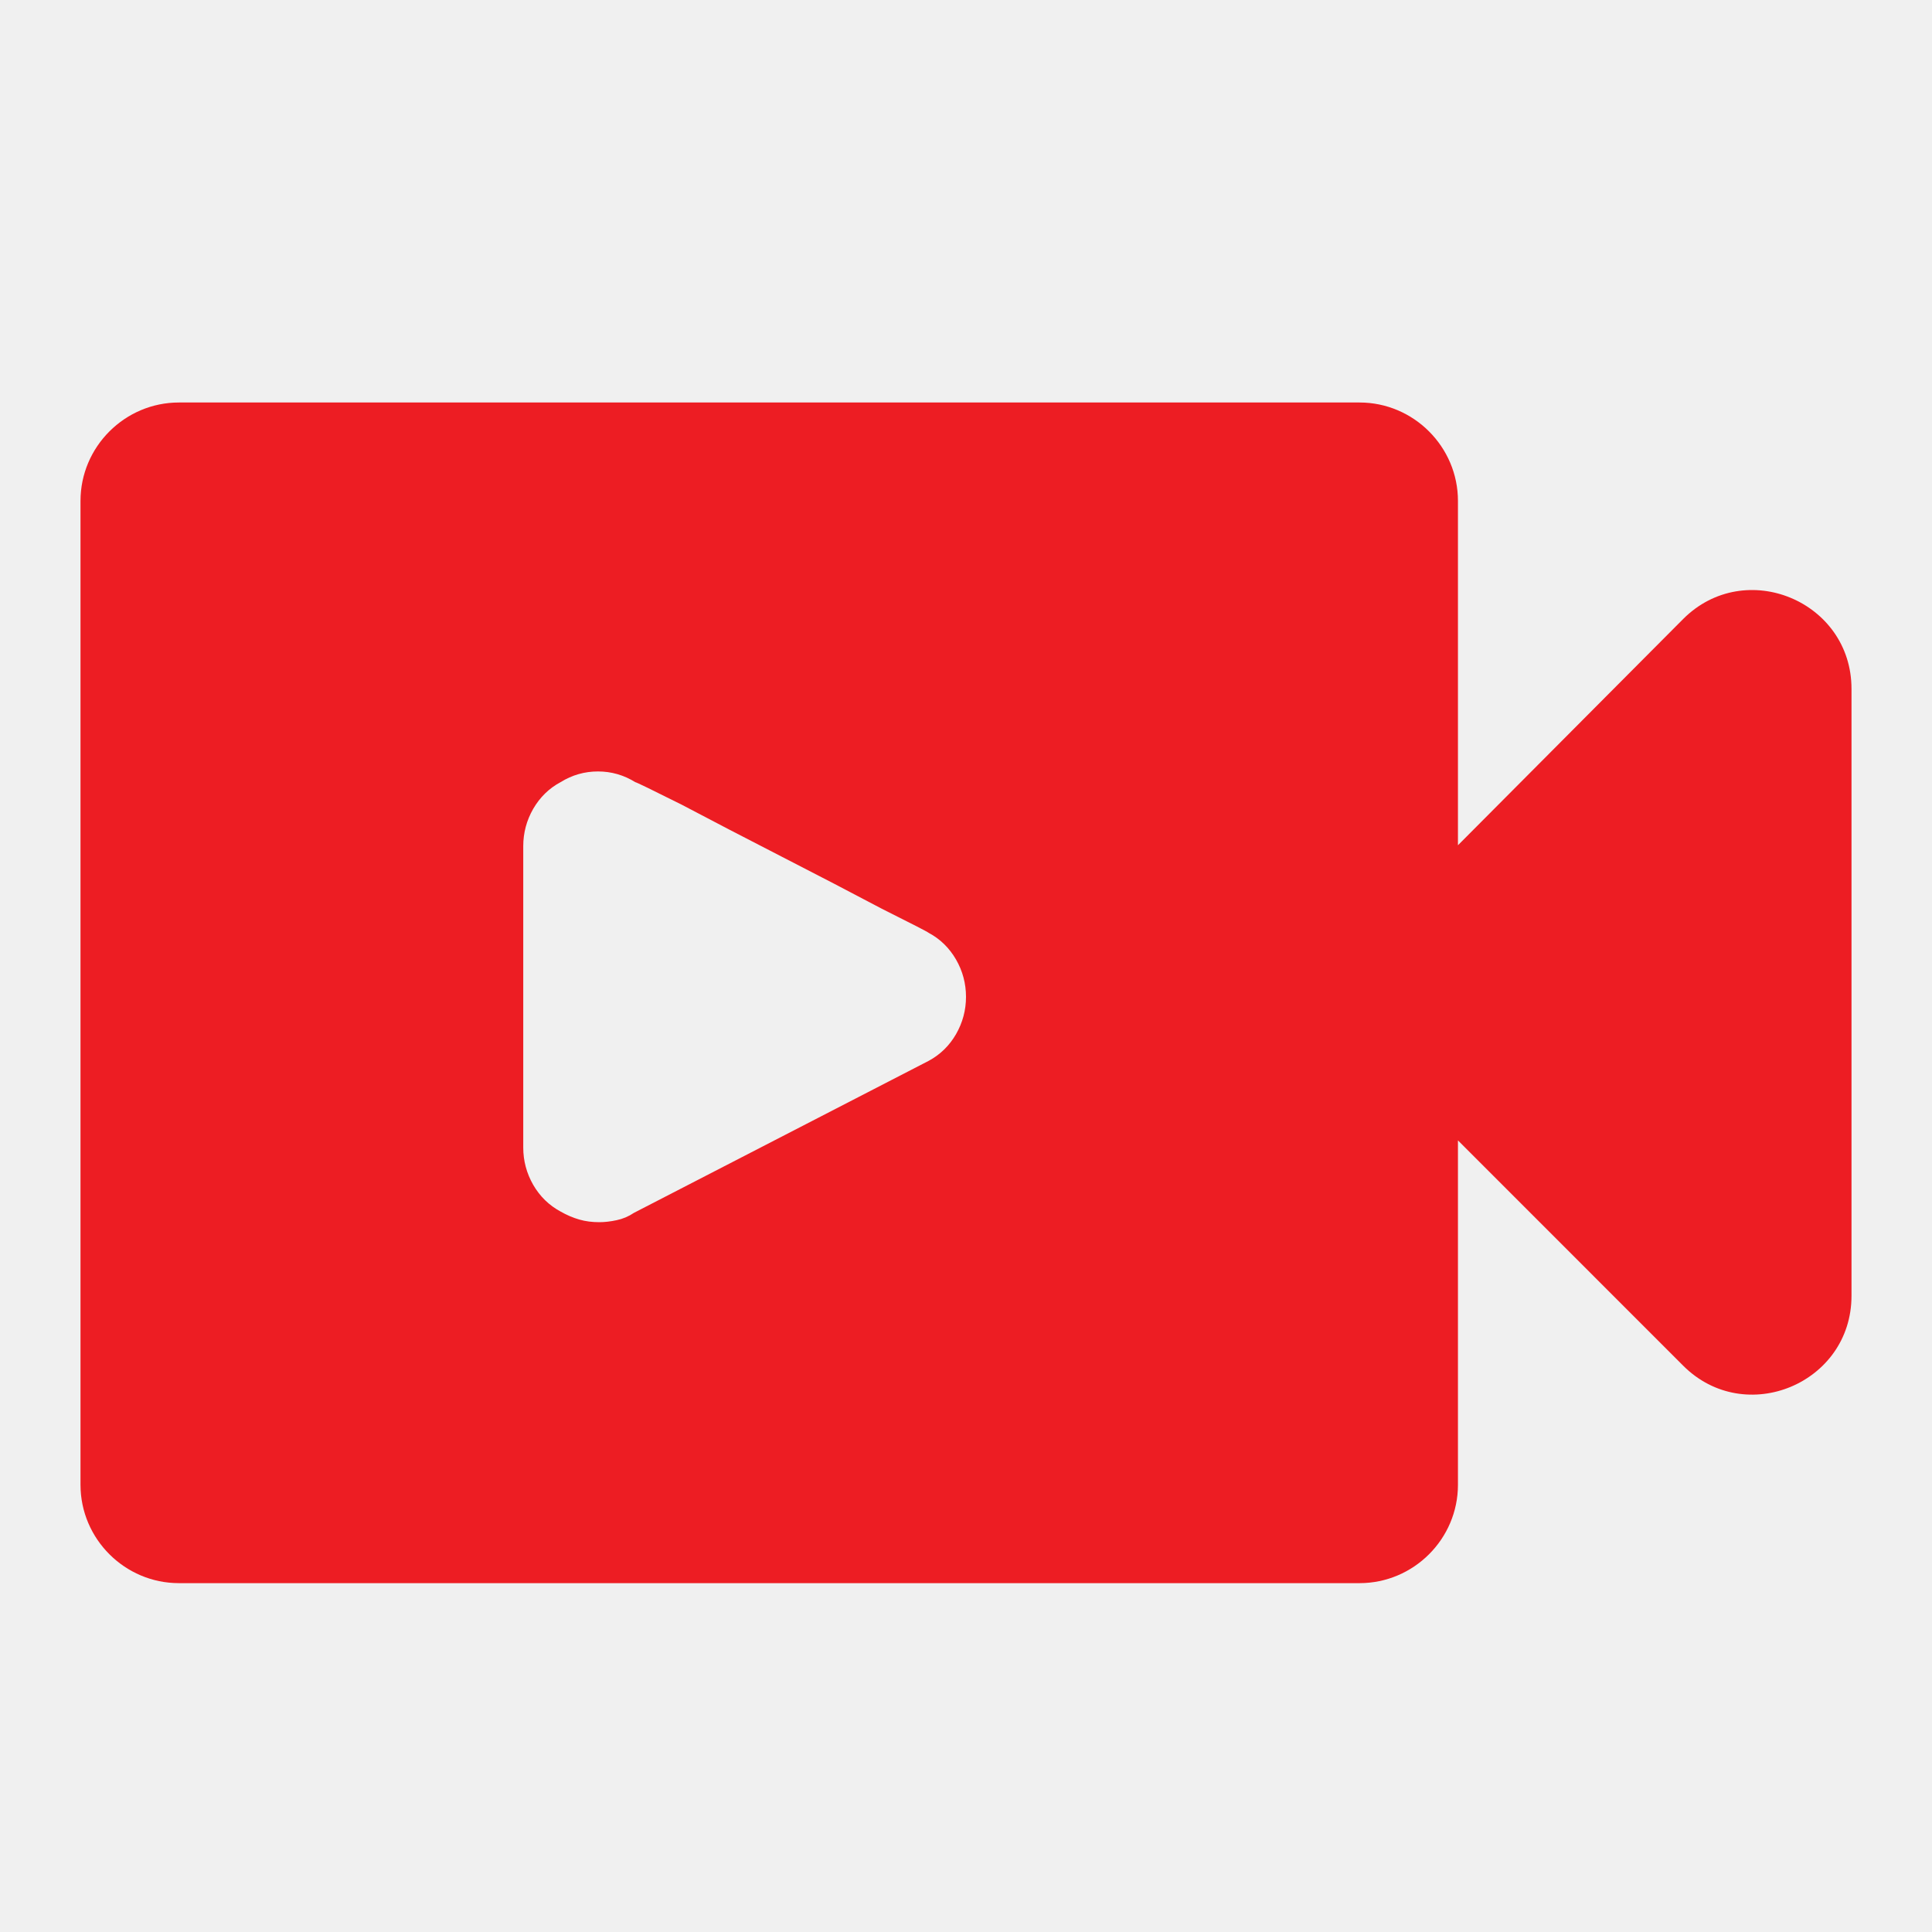
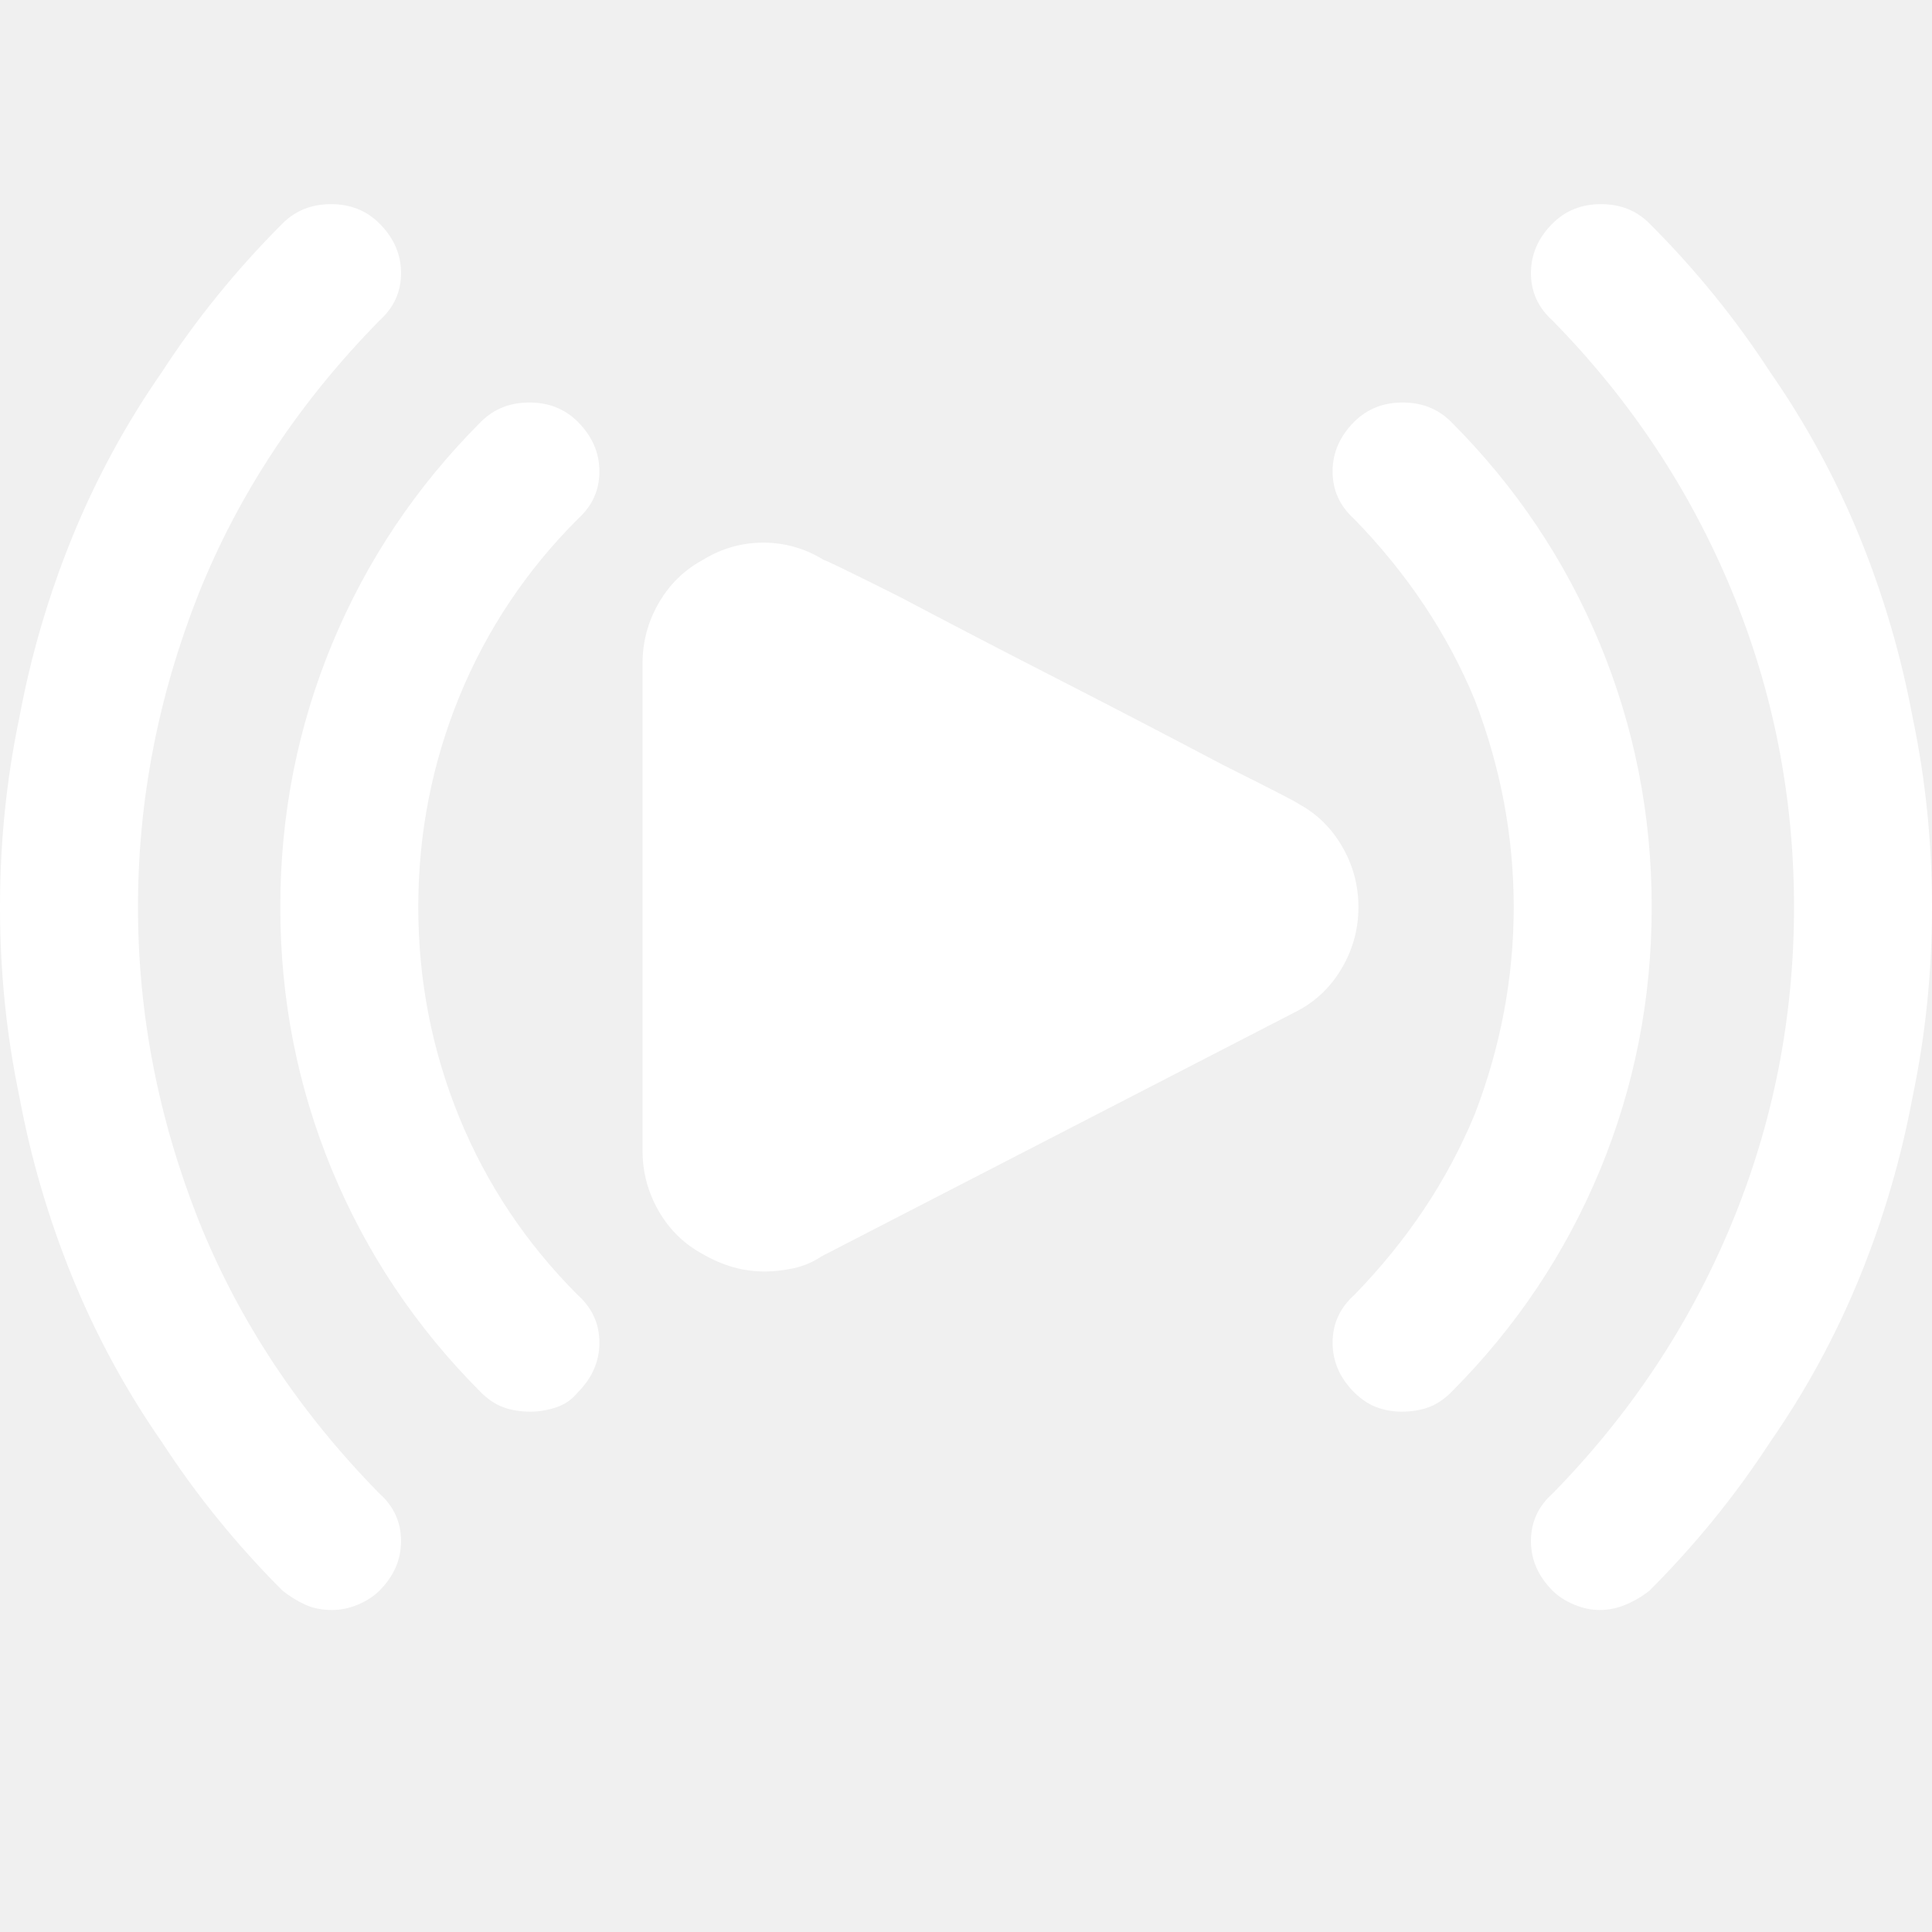
- <svg xmlns="http://www.w3.org/2000/svg" width="30" height="30" viewBox="0 0 30 30" fill="none">
-   <path fill-rule="evenodd" clip-rule="evenodd" d="M22.639 7.778V13.125L26.137 9.611C27.1 8.649 28.75 9.336 28.75 10.696V20.122C28.75 21.482 27.1 22.169 26.137 21.207L22.639 17.708V23.056C22.639 23.896 21.951 24.583 21.111 24.583H2.778C1.938 24.583 1.25 23.896 1.25 23.056V7.778C1.25 6.938 1.938 6.25 2.778 6.25H21.111C21.951 6.25 22.639 6.938 22.639 7.778ZM13.695 14.112C14.165 14.347 14.406 14.471 14.42 14.485C14.6 14.581 14.741 14.72 14.845 14.899C14.948 15.078 15 15.272 15 15.479C15 15.686 14.948 15.879 14.845 16.059C14.741 16.238 14.6 16.376 14.42 16.473L9.844 18.833C9.761 18.889 9.671 18.927 9.575 18.947C9.478 18.968 9.388 18.978 9.305 18.978C9.195 18.978 9.091 18.965 8.995 18.937C8.898 18.909 8.801 18.868 8.705 18.813C8.525 18.716 8.384 18.578 8.28 18.399C8.177 18.219 8.125 18.026 8.125 17.819V13.139C8.125 12.932 8.177 12.738 8.28 12.559C8.384 12.38 8.525 12.241 8.705 12.145C8.884 12.034 9.078 11.979 9.285 11.979C9.492 11.979 9.685 12.034 9.864 12.145C9.878 12.145 10.12 12.262 10.589 12.497C11.059 12.745 11.576 13.014 12.142 13.304C12.708 13.594 13.226 13.864 13.695 14.112Z" fill="#ED1D23" />
+ <svg xmlns="http://www.w3.org/2000/svg" width="24" height="24" viewBox="0 0 24 24" fill="none">
+   <path d="M16.125 9.982C16.107 9.964 15.795 9.804 15.188 9.5C14.58 9.179 13.911 8.83 13.179 8.455C12.446 8.08 11.777 7.732 11.17 7.411C10.562 7.107 10.25 6.955 10.232 6.955C10 6.812 9.75 6.741 9.482 6.741C9.214 6.741 8.964 6.812 8.732 6.955C8.5 7.08 8.317 7.259 8.183 7.491C8.049 7.723 7.982 7.973 7.982 8.241V14.295C7.982 14.562 8.049 14.812 8.183 15.045C8.317 15.277 8.5 15.455 8.732 15.58C8.857 15.652 8.982 15.705 9.107 15.741C9.232 15.777 9.366 15.795 9.509 15.795C9.616 15.795 9.732 15.781 9.857 15.755C9.982 15.728 10.098 15.679 10.205 15.607L16.125 12.554C16.357 12.429 16.54 12.25 16.674 12.018C16.808 11.786 16.875 11.536 16.875 11.268C16.875 11 16.808 10.75 16.674 10.518C16.54 10.286 16.357 10.107 16.125 9.982ZM20.491 2.777C20.33 2.616 20.13 2.536 19.888 2.536C19.647 2.536 19.446 2.616 19.286 2.777C19.107 2.955 19.018 3.161 19.018 3.393C19.018 3.625 19.107 3.821 19.286 3.982C20.25 4.964 20.991 6.08 21.509 7.33C22.027 8.58 22.286 9.893 22.286 11.268C22.286 12.643 22.027 13.955 21.509 15.205C20.991 16.455 20.25 17.571 19.286 18.554C19.107 18.714 19.018 18.911 19.018 19.143C19.018 19.375 19.107 19.58 19.286 19.759C19.357 19.83 19.446 19.888 19.554 19.933C19.661 19.978 19.768 20 19.875 20C19.982 20 20.089 19.978 20.196 19.933C20.304 19.888 20.402 19.83 20.491 19.759C21.062 19.188 21.562 18.571 21.991 17.911C22.438 17.268 22.808 16.585 23.103 15.862C23.397 15.138 23.616 14.393 23.759 13.625C23.92 12.857 24 12.071 24 11.268C24 10.464 23.92 9.679 23.759 8.911C23.616 8.143 23.397 7.397 23.103 6.674C22.808 5.951 22.438 5.268 21.991 4.625C21.562 3.964 21.062 3.348 20.491 2.777ZM18.027 5.241C17.866 5.08 17.665 5 17.424 5C17.183 5 16.982 5.08 16.821 5.241C16.643 5.42 16.554 5.625 16.554 5.857C16.554 6.089 16.643 6.286 16.821 6.446C17.482 7.125 17.982 7.875 18.321 8.696C18.643 9.536 18.804 10.393 18.804 11.268C18.804 12.143 18.643 13 18.321 13.839C17.982 14.661 17.482 15.411 16.821 16.089C16.643 16.25 16.554 16.446 16.554 16.679C16.554 16.911 16.643 17.116 16.821 17.295C16.911 17.384 17.005 17.446 17.103 17.482C17.201 17.518 17.304 17.536 17.411 17.536C17.536 17.536 17.647 17.518 17.745 17.482C17.844 17.446 17.938 17.384 18.027 17.295C18.83 16.491 19.446 15.571 19.875 14.536C20.304 13.5 20.518 12.411 20.518 11.268C20.518 10.125 20.304 9.036 19.875 8C19.446 6.964 18.83 6.045 18.027 5.241ZM4.714 3.982C4.893 3.821 4.982 3.625 4.982 3.393C4.982 3.161 4.893 2.955 4.714 2.777C4.554 2.616 4.353 2.536 4.112 2.536C3.871 2.536 3.67 2.616 3.509 2.777C2.938 3.348 2.438 3.964 2.009 4.625C1.562 5.268 1.192 5.951 0.897 6.674C0.603 7.397 0.384 8.143 0.241 8.911C0.08 9.679 0 10.464 0 11.268C0 12.071 0.08 12.857 0.241 13.625C0.384 14.393 0.603 15.138 0.897 15.862C1.192 16.585 1.562 17.268 2.009 17.911C2.438 18.571 2.938 19.188 3.509 19.759C3.598 19.83 3.692 19.888 3.79 19.933C3.888 19.978 4 20 4.125 20C4.232 20 4.339 19.978 4.446 19.933C4.554 19.888 4.643 19.83 4.714 19.759C4.893 19.58 4.982 19.375 4.982 19.143C4.982 18.911 4.893 18.714 4.714 18.554C3.714 17.536 2.964 16.402 2.464 15.152C1.964 13.884 1.714 12.589 1.714 11.268C1.714 9.946 1.964 8.652 2.464 7.384C2.964 6.134 3.714 5 4.714 3.982ZM7.179 5.241C7.018 5.08 6.817 5 6.576 5C6.335 5 6.134 5.08 5.973 5.241C5.17 6.045 4.554 6.964 4.125 8C3.696 9.036 3.482 10.125 3.482 11.268C3.482 12.411 3.696 13.5 4.125 14.536C4.554 15.571 5.17 16.491 5.973 17.295C6.062 17.384 6.156 17.446 6.254 17.482C6.353 17.518 6.464 17.536 6.589 17.536C6.696 17.536 6.804 17.518 6.911 17.482C7.018 17.446 7.107 17.384 7.179 17.295C7.357 17.116 7.446 16.911 7.446 16.679C7.446 16.446 7.357 16.25 7.179 16.089C6.536 15.446 6.045 14.71 5.705 13.88C5.366 13.049 5.196 12.179 5.196 11.268C5.196 10.357 5.366 9.487 5.705 8.656C6.045 7.826 6.536 7.089 7.179 6.446C7.357 6.286 7.446 6.089 7.446 5.857C7.446 5.625 7.357 5.42 7.179 5.241Z" fill="white" />
</svg>
